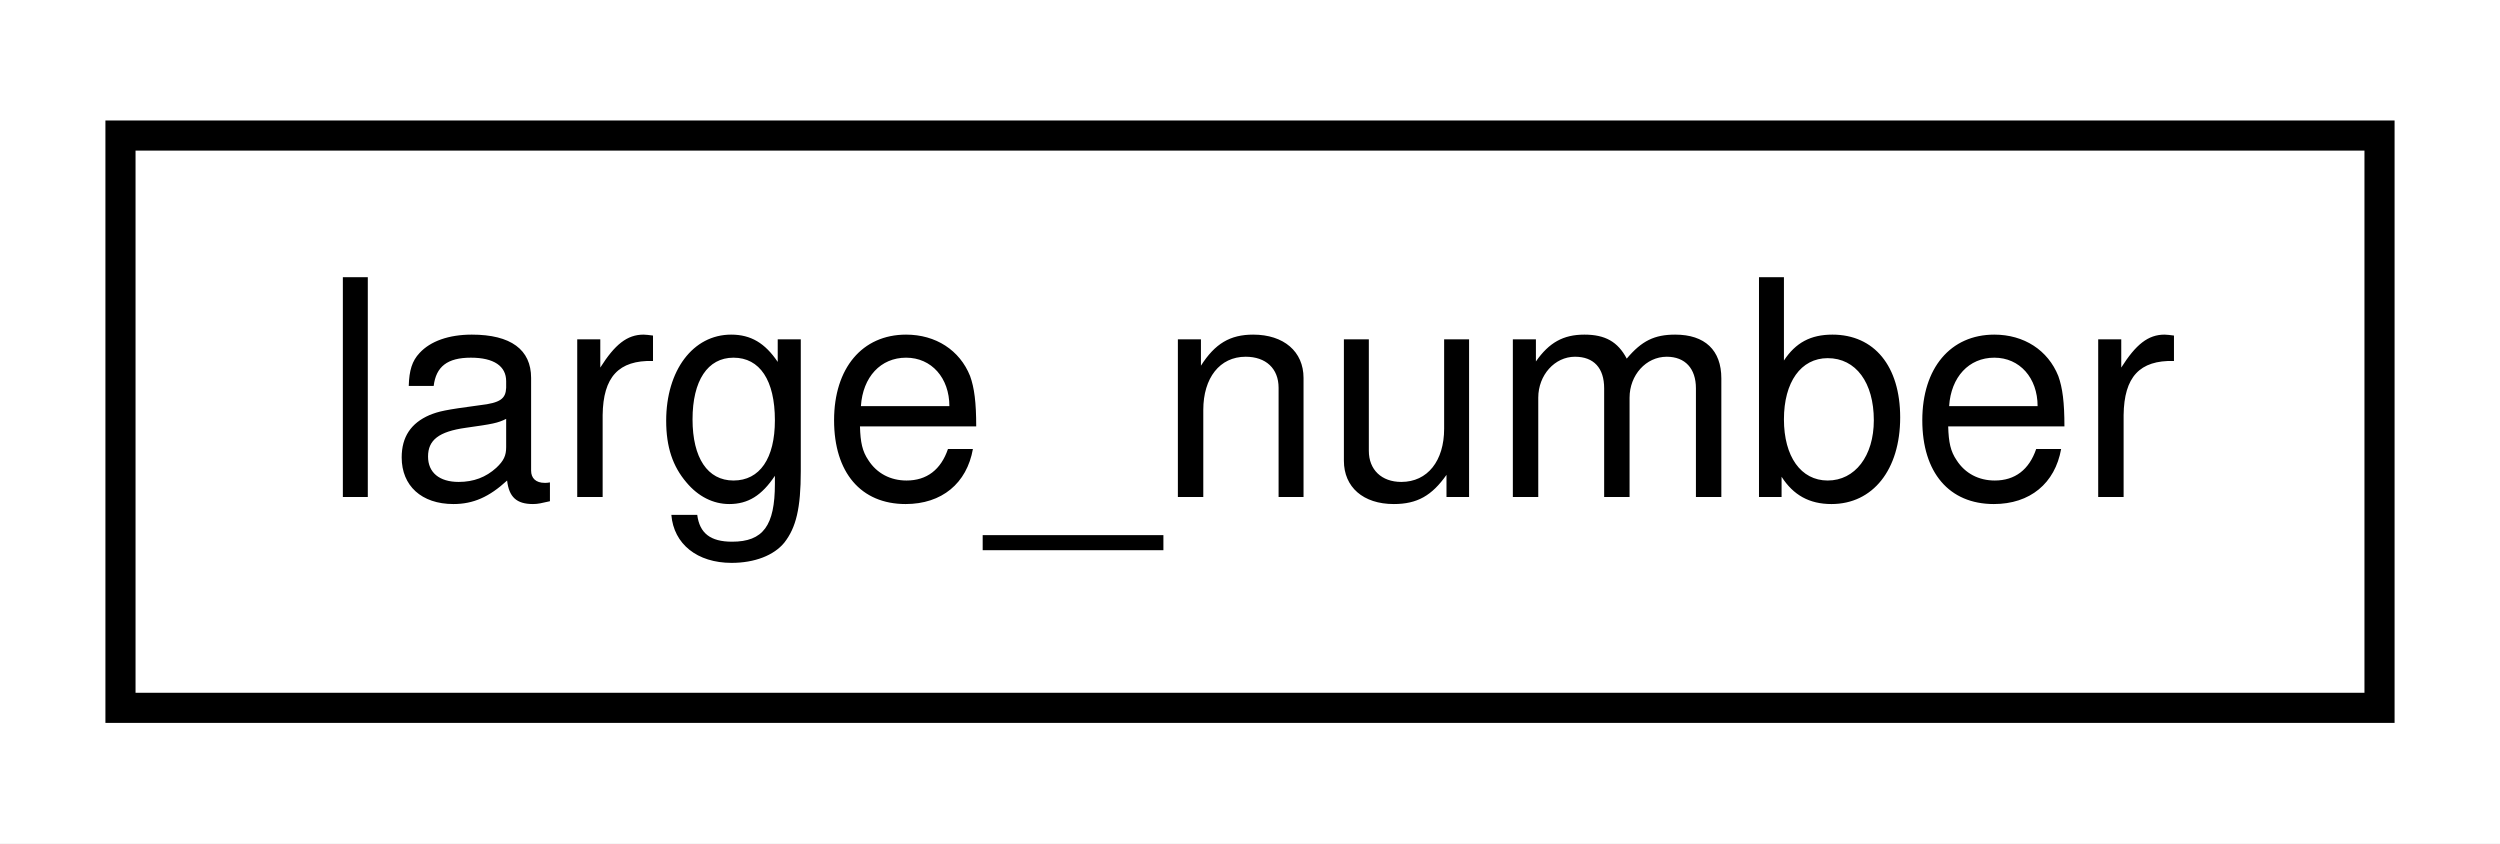
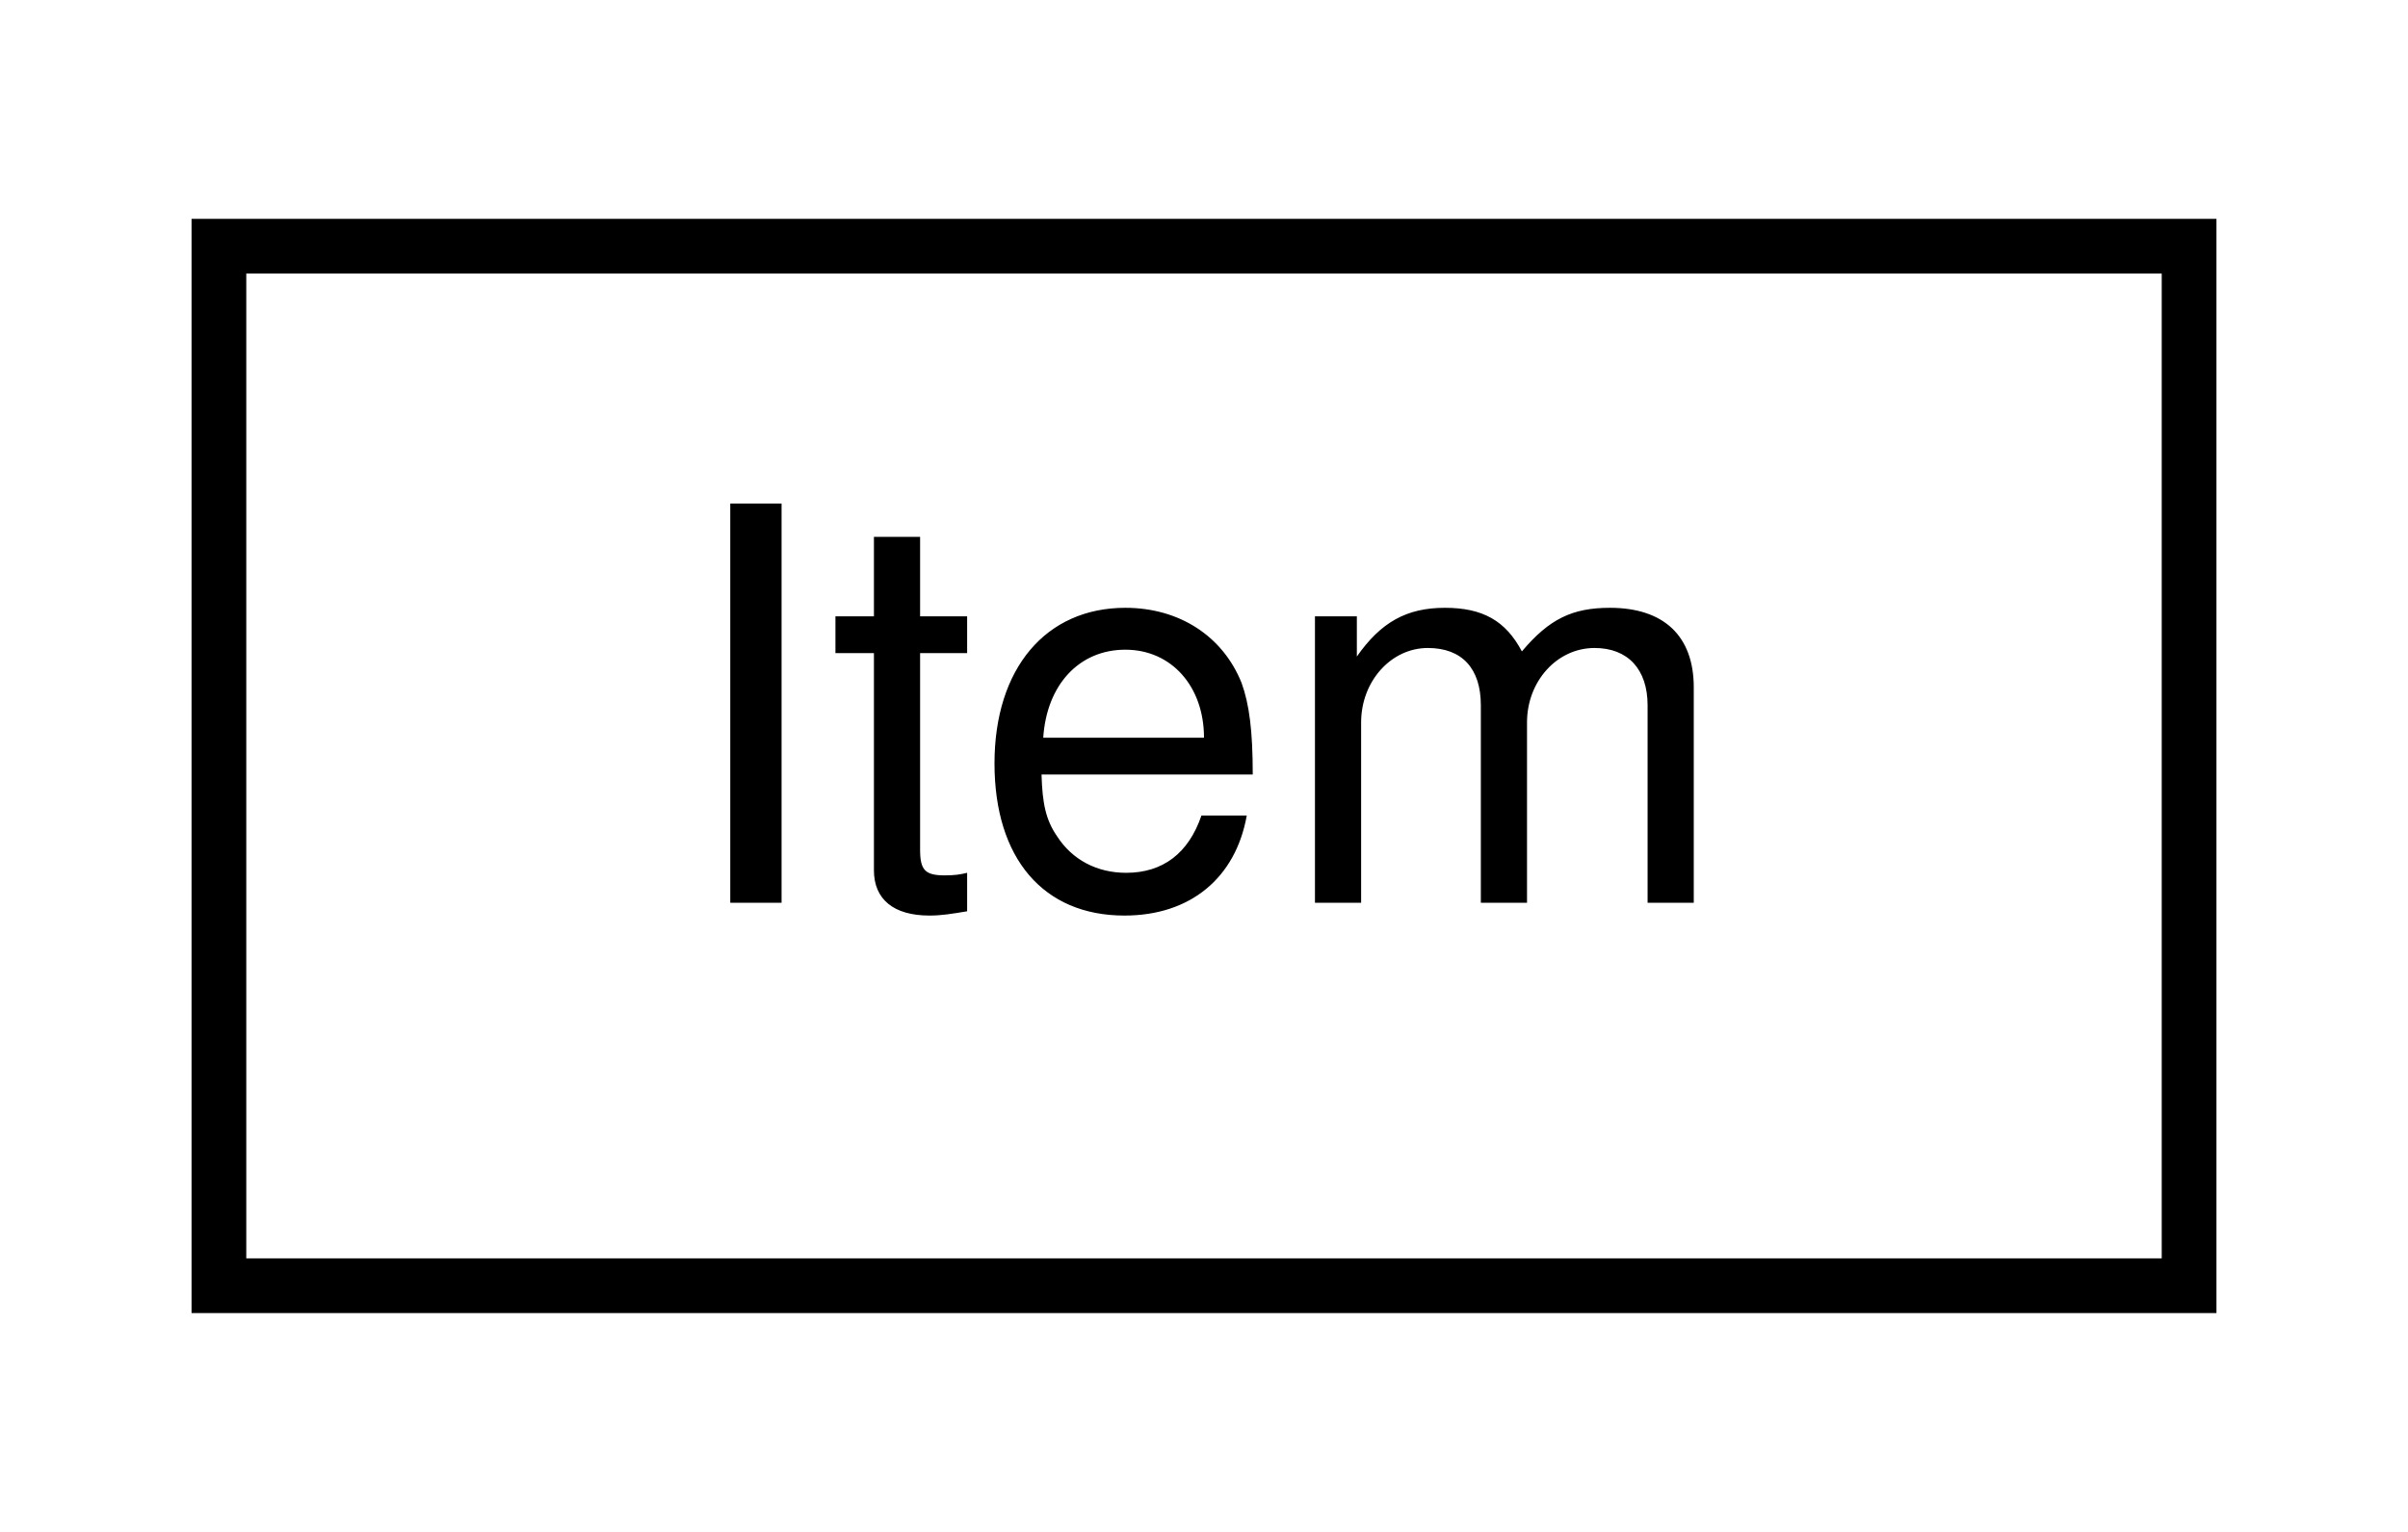
- <svg xmlns="http://www.w3.org/2000/svg" xmlns:xlink="http://www.w3.org/1999/xlink" width="83pt" height="28pt" viewBox="0.00 0.00 83.00 28.00">
+ <svg xmlns="http://www.w3.org/2000/svg" xmlns:xlink="http://www.w3.org/1999/xlink" width="44pt" height="28pt" viewBox="0.00 0.00 44.00 28.00">
  <g id="graph0" class="graph" transform="scale(1 1) rotate(0) translate(4 24)">
-     <polygon fill="white" stroke="transparent" points="-4,4 -4,-24 79,-24 79,4 -4,4" />
+     <polygon fill="white" stroke="transparent" points="-4,4 -4,-24 40,-24 40,4 -4,4" />
    <g id="node1" class="node">
      <g id="a_node1">
-         <a xlink:href="db/d82/classlarge__number.html" target="_top" xlink:title=" ">
-           <polygon fill="white" stroke="black" points="0,-0.5 0,-19.5 75,-19.5 75,-0.5 0,-0.5" />
-           <text text-anchor="middle" x="37.5" y="-7.5" font-family="Helvetica,sans-Serif" font-size="10.00">large_number</text>
+         <a xlink:href="db/d66/struct_item.html" target="_top" xlink:title=" ">
+           <polygon fill="white" stroke="black" points="0,-0.5 0,-19.5 36,-19.5 36,-0.5 0,-0.5" />
+           <text text-anchor="middle" x="18" y="-7.5" font-family="Helvetica,sans-Serif" font-size="10.00">Item</text>
        </a>
      </g>
    </g>
  </g>
</svg>
